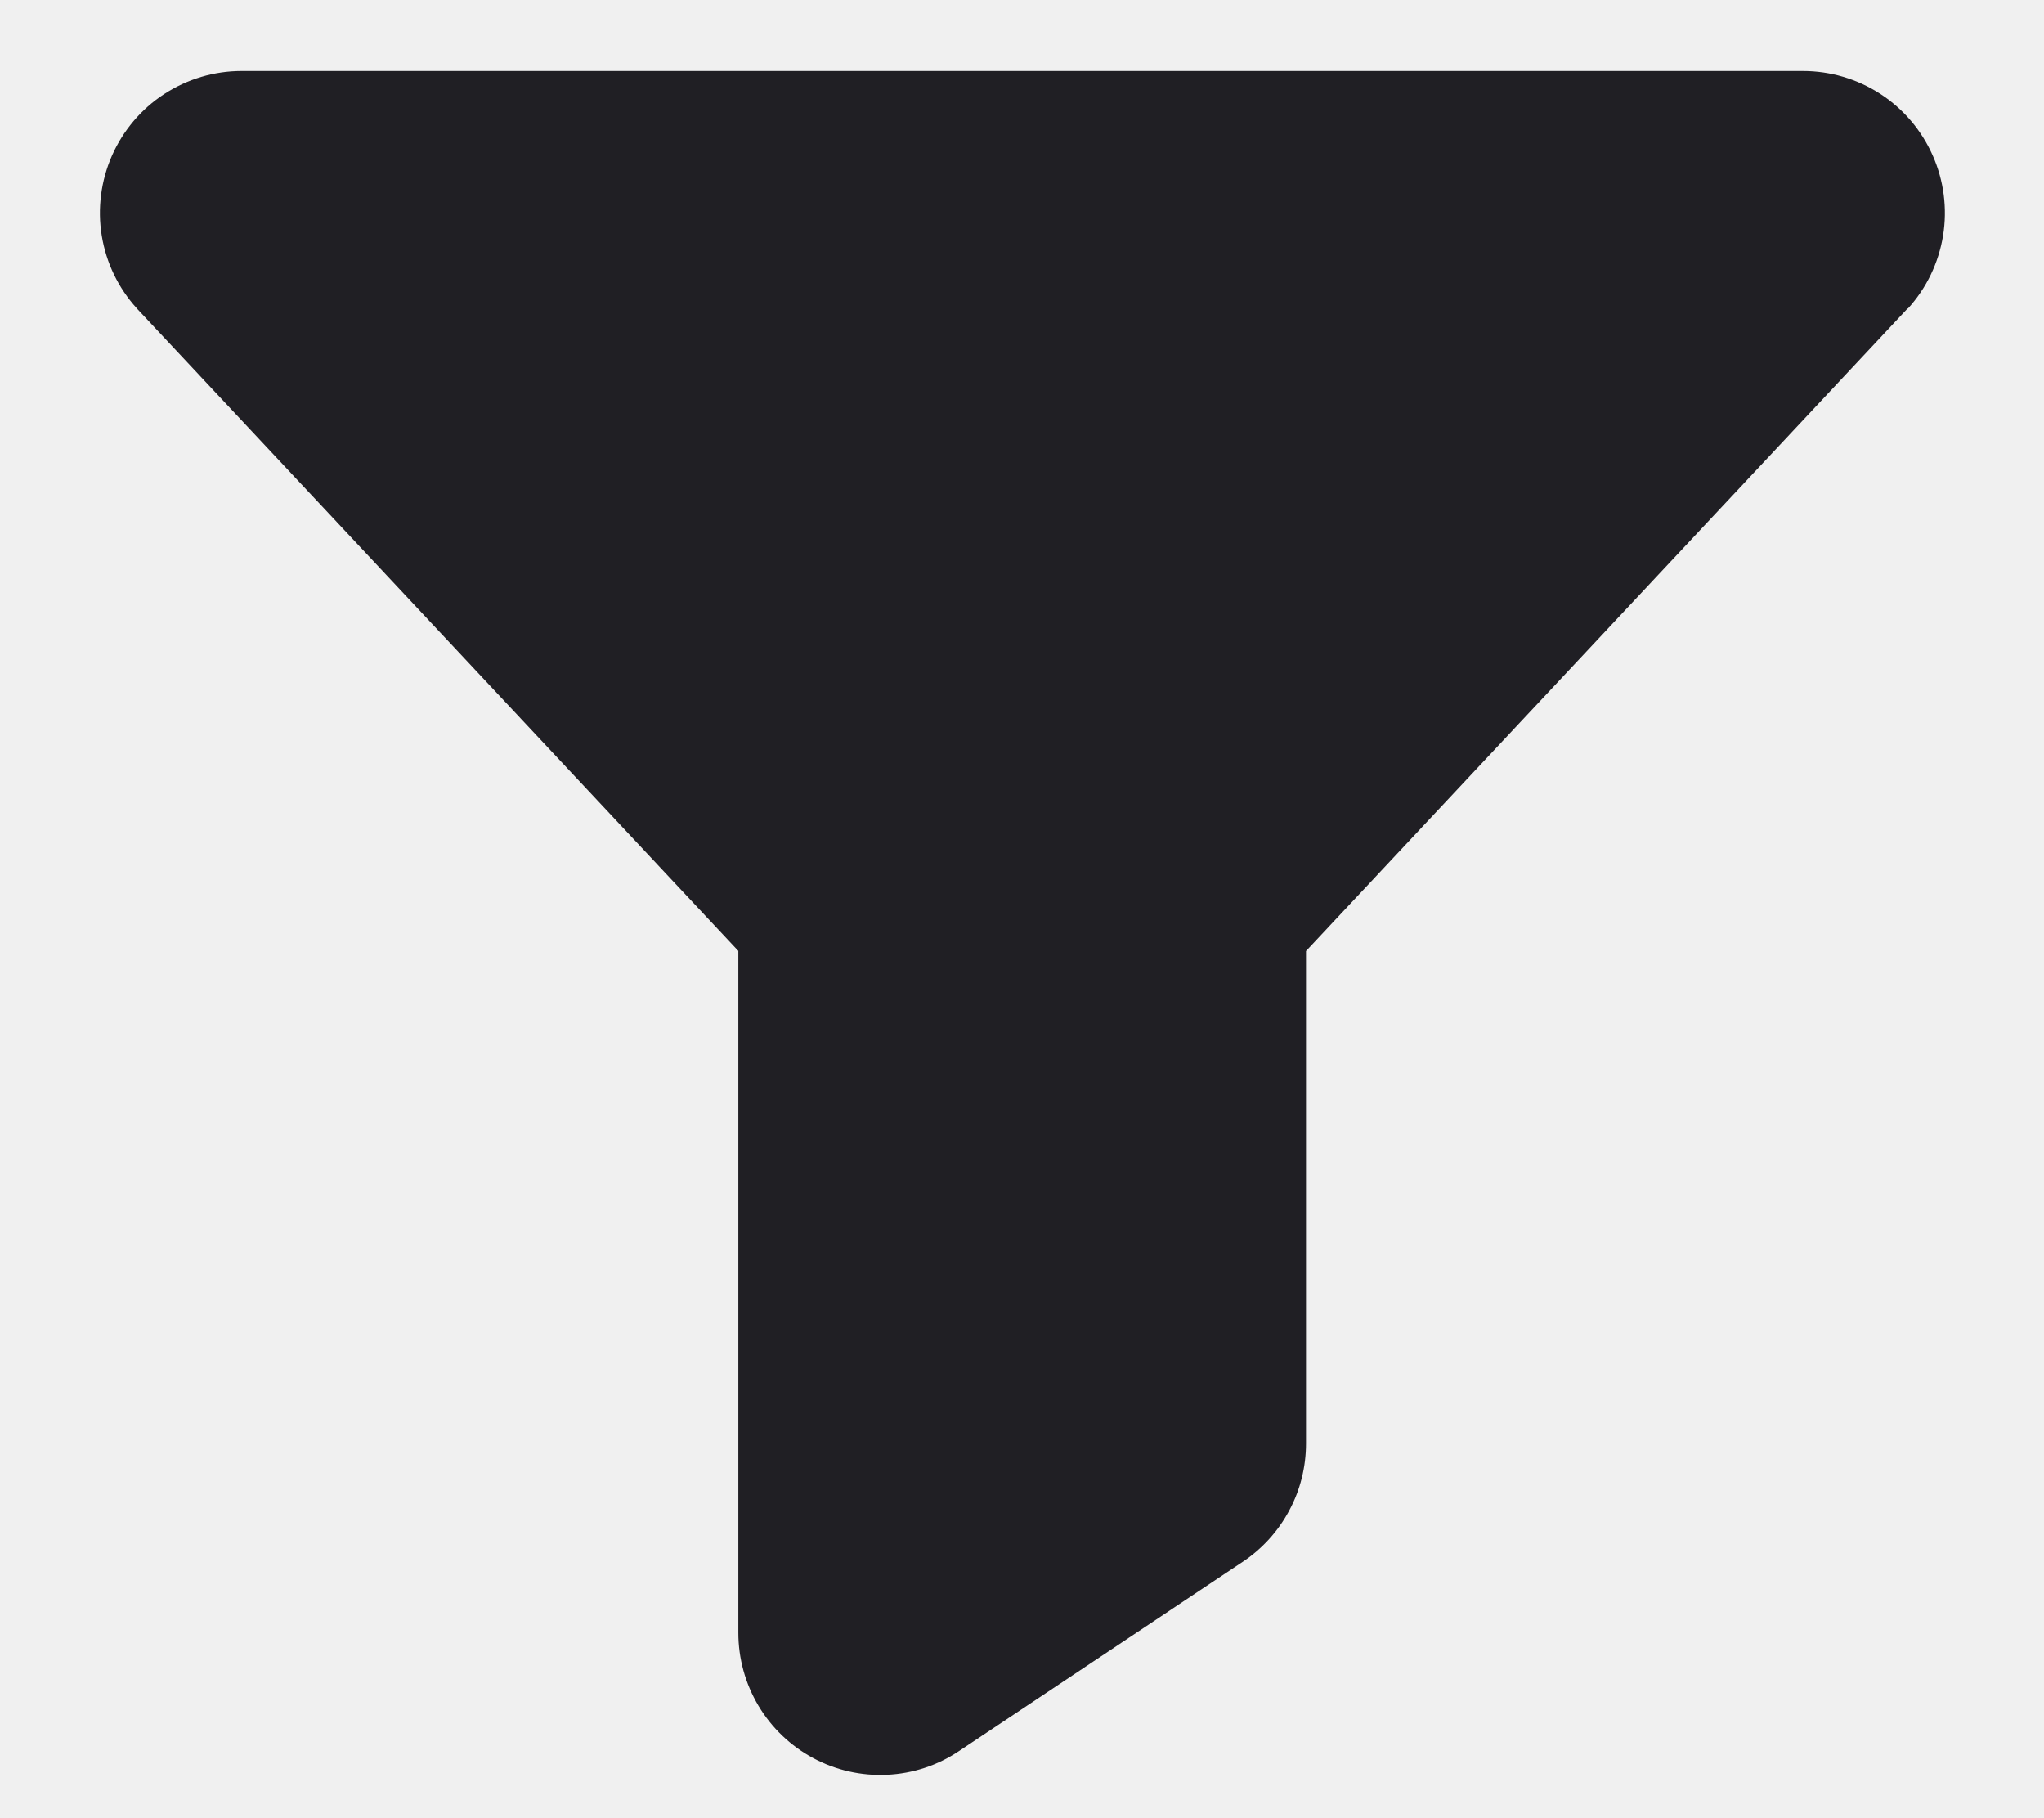
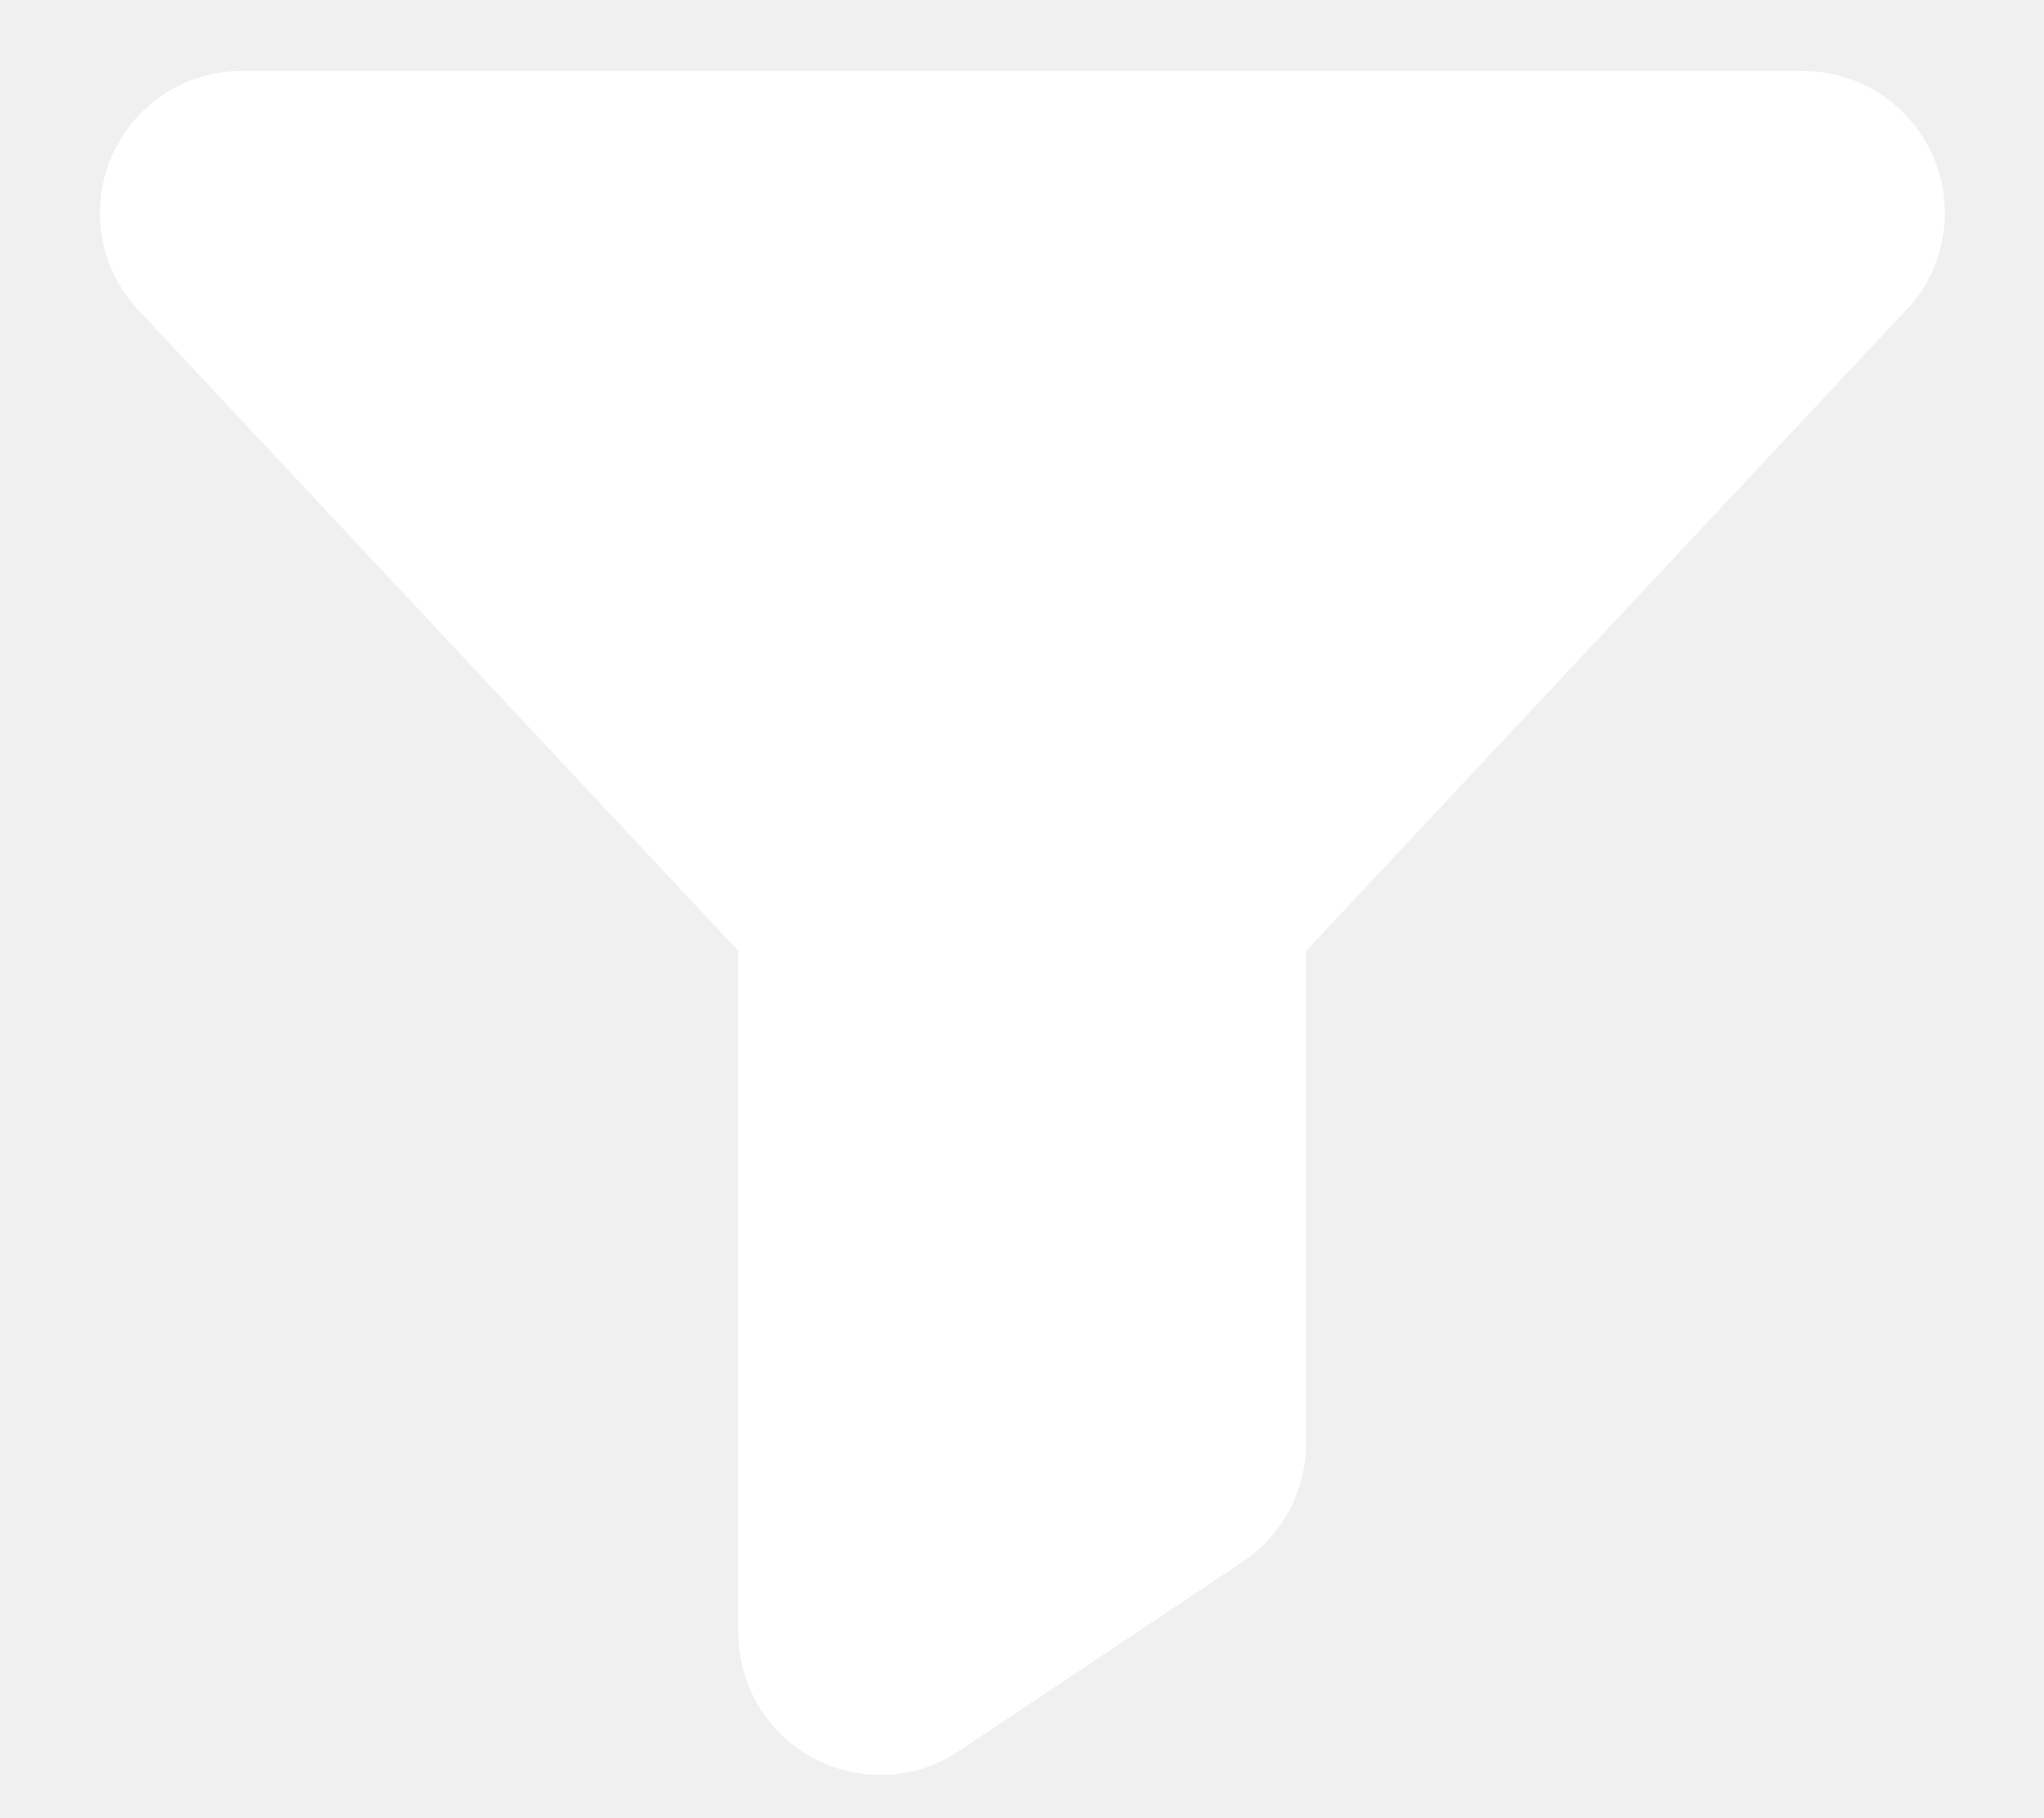
- <svg xmlns="http://www.w3.org/2000/svg" fill="none" height="16" viewBox="0 0 18 16" width="18">
-   <path d="m16.798 2.716-.006.007-5.291 5.65v4.335c0.0.206-.05.409-.148.591-.097.182-.238.337-.409.451l-2.5 1.667c-.188.126-.407.198-.633.208-.226.011-.451-.04-.65-.147s-.366-.266-.482-.461-.177-.416-.177-.643v-6.002l-5.291-5.65-.006-.007c-.163-.179-.27-.401-.309-.64s-.007-.484.09-.705c.098-.221.257-.41.46-.542.203-.132.439-.203.681-.203h13.75c.242 0.0.479.07.682.202.203.132.363.32.461.542.098.221.13.467.091.706-.039.239-.146.462-.309.641z" fill="#201f24" />
+ <svg xmlns="http://www.w3.org/2000/svg" fill="#ffffff" height="16" viewBox="0 0 18 16" width="18">
+   <path d="m16.798 2.716-.006.007-5.291 5.65v4.335c0.0.206-.05.409-.148.591-.097.182-.238.337-.409.451l-2.5 1.667c-.188.126-.407.198-.633.208-.226.011-.451-.04-.65-.147s-.366-.266-.482-.461-.177-.416-.177-.643v-6.002l-5.291-5.65-.006-.007c-.163-.179-.27-.401-.309-.64s-.007-.484.09-.705c.098-.221.257-.41.46-.542.203-.132.439-.203.681-.203h13.75c.242 0.0.479.07.682.202.203.132.363.32.461.542.098.221.13.467.091.706-.039.239-.146.462-.309.641z" fill="#ffffff" />
</svg>
